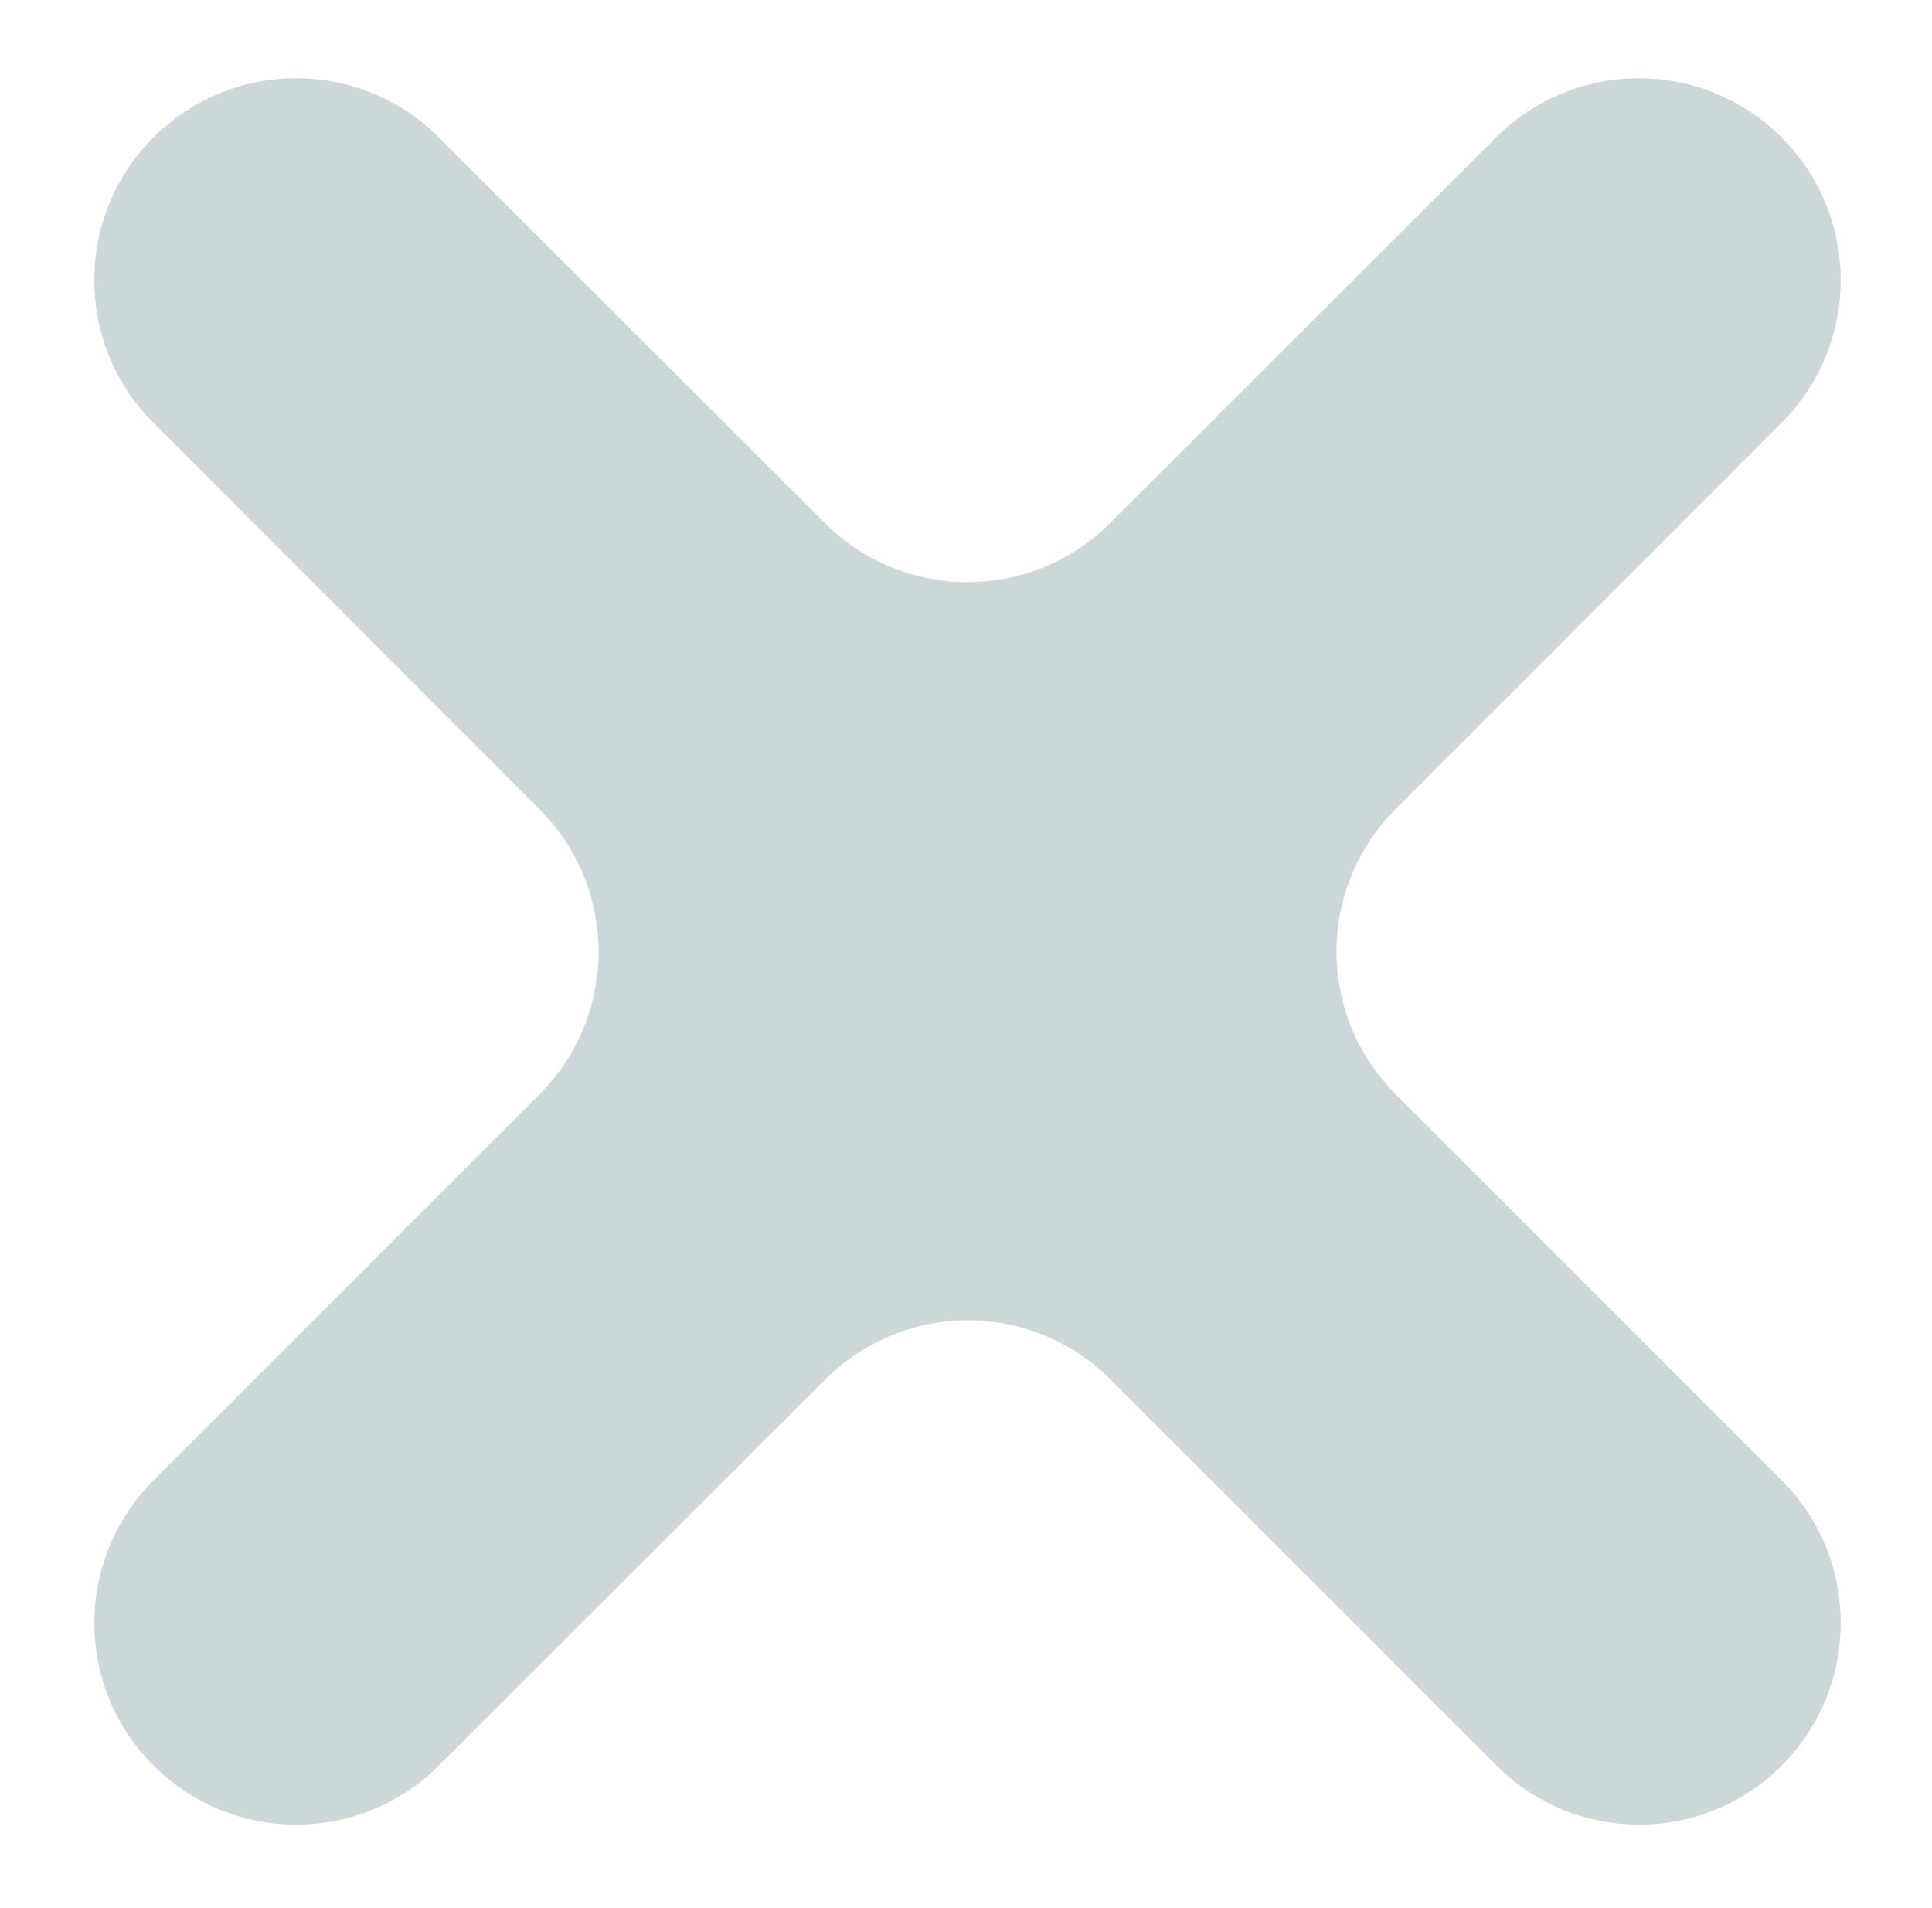
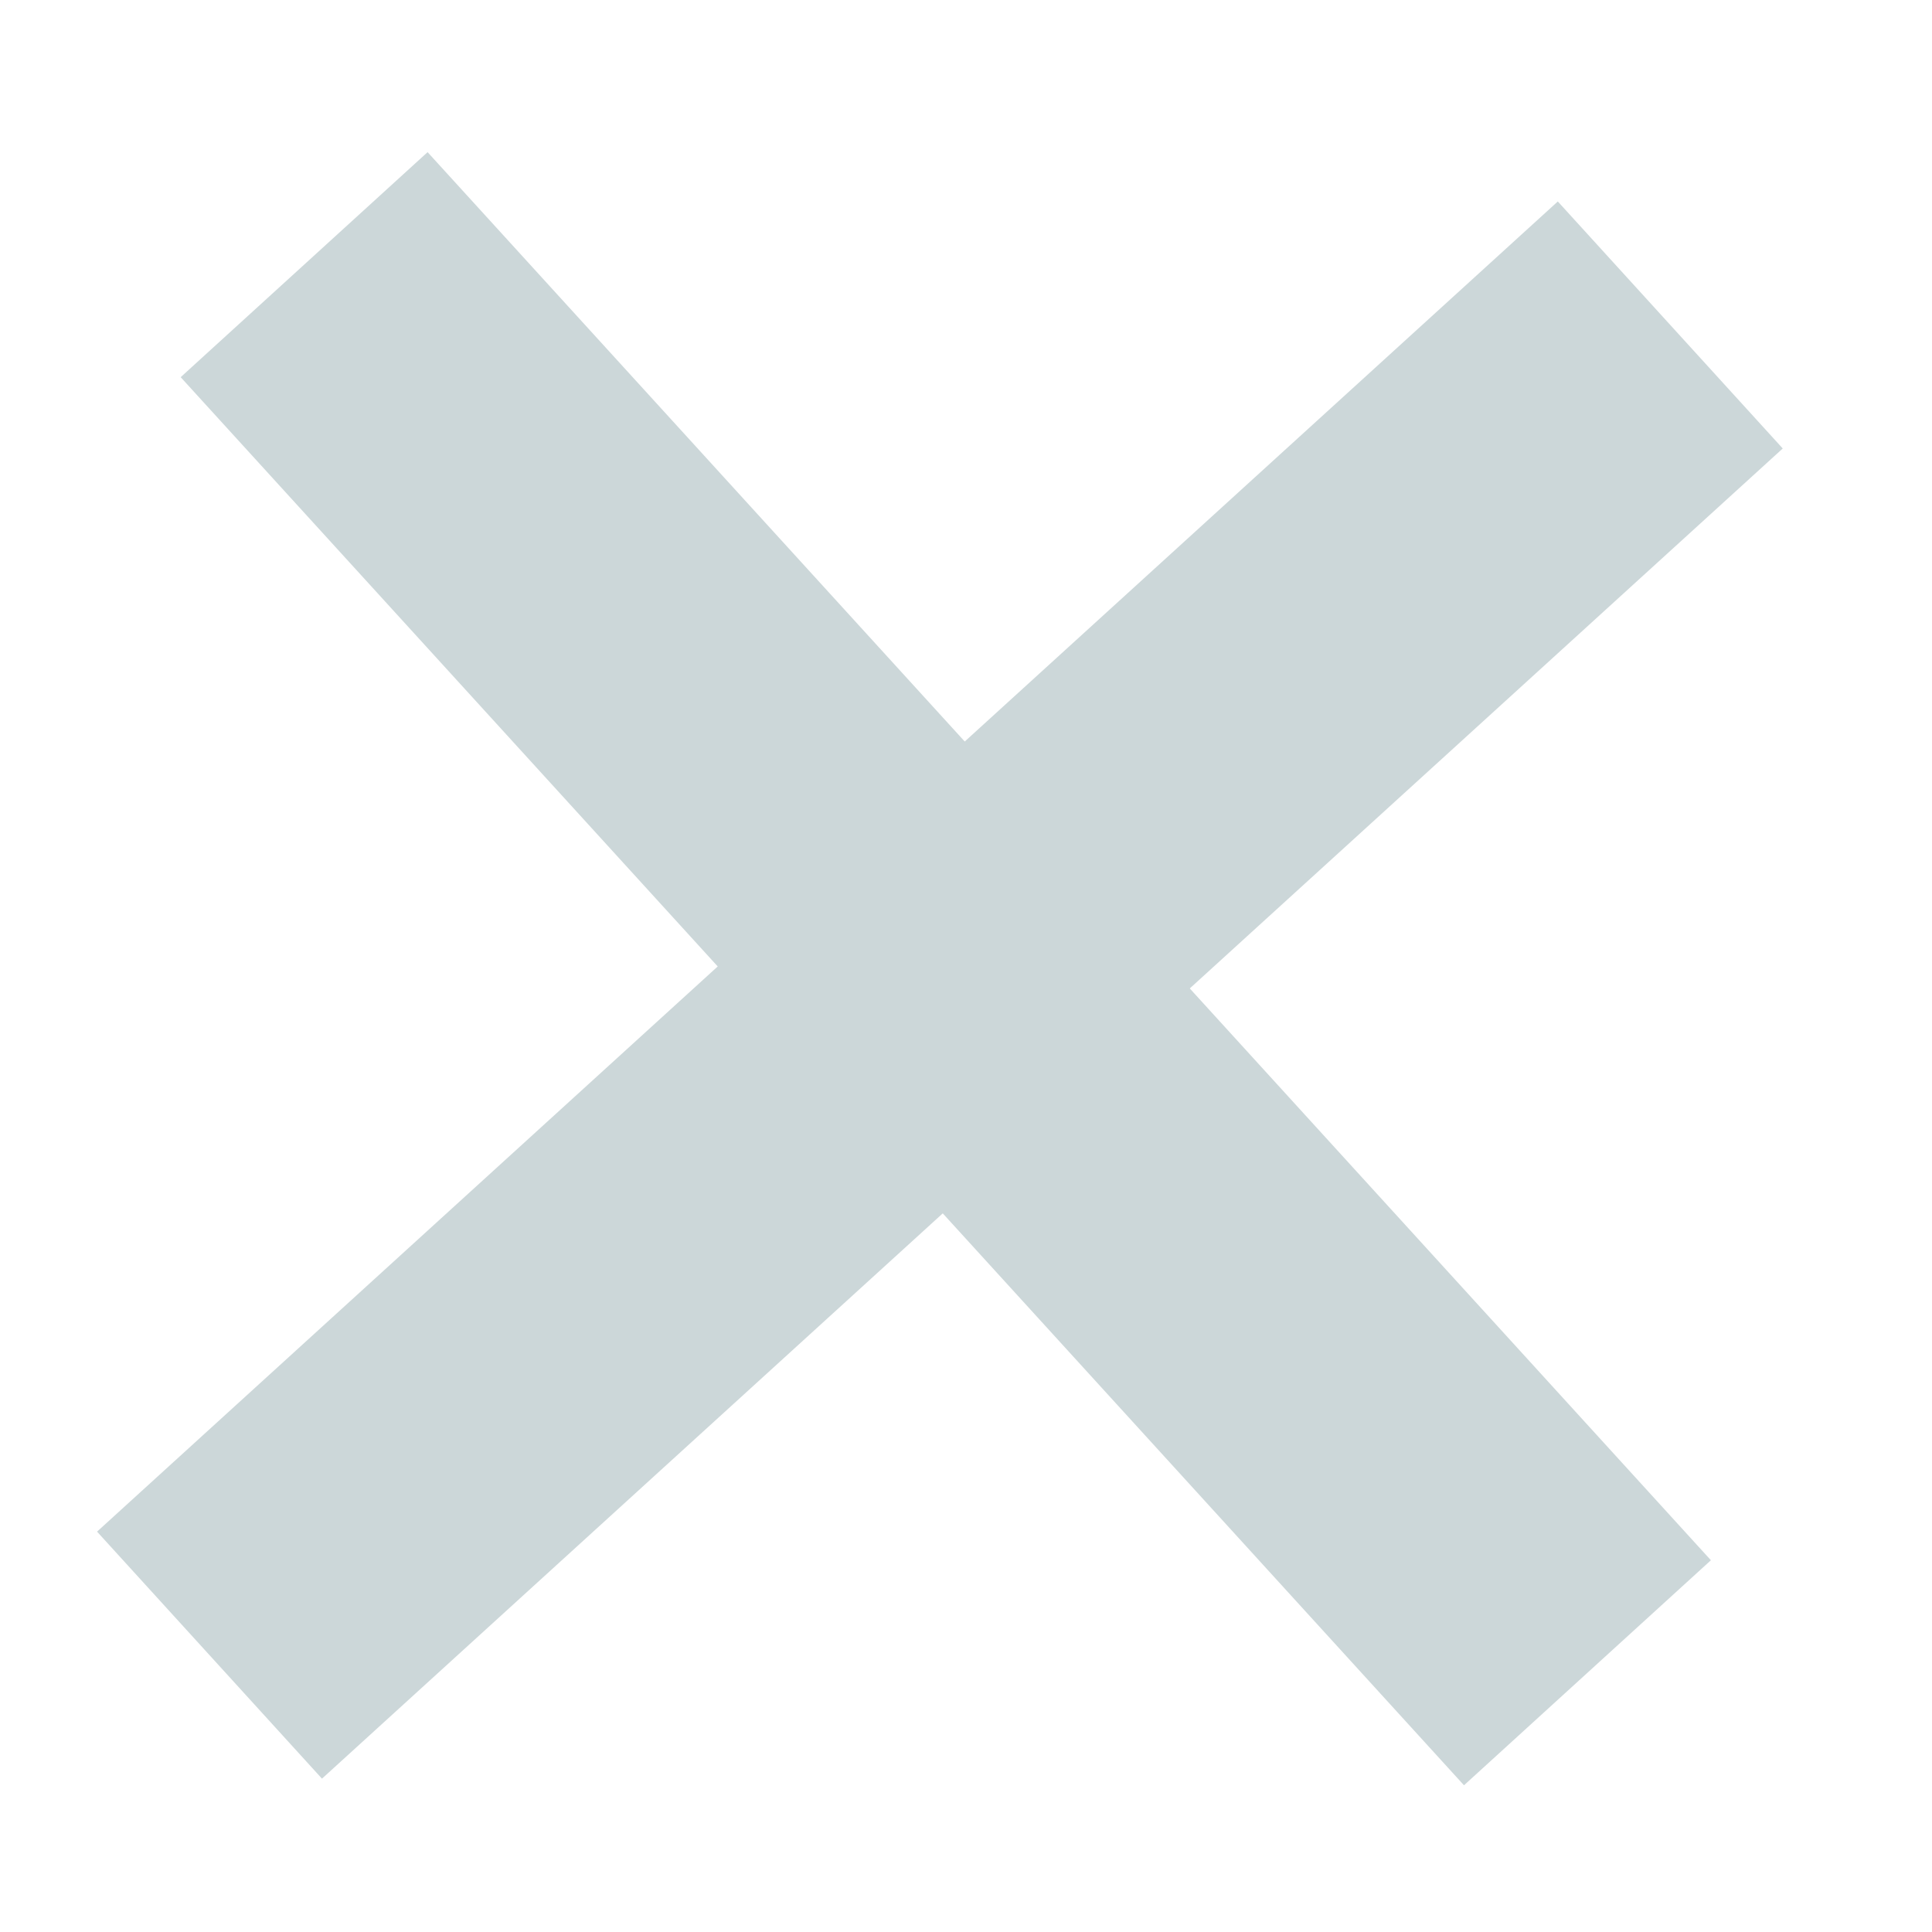
- <svg xmlns="http://www.w3.org/2000/svg" version="1.1" id="Layer_1" x="0px" y="0px" width="567px" height="560px" viewBox="-196 0 567 560" enable-background="new -196 0 567 560" xml:space="preserve">
-   <path fill="#CCD7D9" d="M213.8,321.3l113.3,113.3c23.1,23.1,23.1,60.7,0,83.8l0,0c-23.1,23.1-60.6,23.1-83.7,0L130,405  c-23.1-23.1-60.6-23.1-83.7,0L-67.2,518.4c-23.1,23.1-60.6,23.1-83.7,0l0,0c-23.2-23.1-23.2-60.6,0-83.8l113.3-113.3  c23.1-23.1,23.1-60.6,0-83.7l-113.4-113.5c-23.1-23.1-23.1-60.6,0-83.7l0.1-0.1c23.1-23.1,60.6-23.1,83.7,0L46.2,153.6  c23.1,23.1,60.6,23.1,83.7,0L243.3,40.3c23.1-23.1,60.6-23.1,83.7,0l0.1,0.1c23.1,23.1,23.1,60.6,0,83.7L213.8,237.5  C190.6,260.7,190.6,298.1,213.8,321.3z" />
+ <svg xmlns="http://www.w3.org/2000/svg" version="1.1" id="Layer_1" x="0px" y="0px" width="288px" height="288px" viewBox="27.5 163 288 288" enable-background="new 27.5 163 288 288" xml:space="preserve">
+   <rect x="26.5" y="282.5" transform="matrix(-0.6736 -0.7391 0.7391 -0.6736 54.7894 639.0073)" fill="#CCD7D9" width="284" height="49.8" />
+   <rect x="20.4" y="285.6" transform="matrix(-0.7394 0.6733 -0.6733 -0.7394 500.6283 427.2915)" fill="#CCD7D9" width="294.5" height="49.8" />
</svg>
